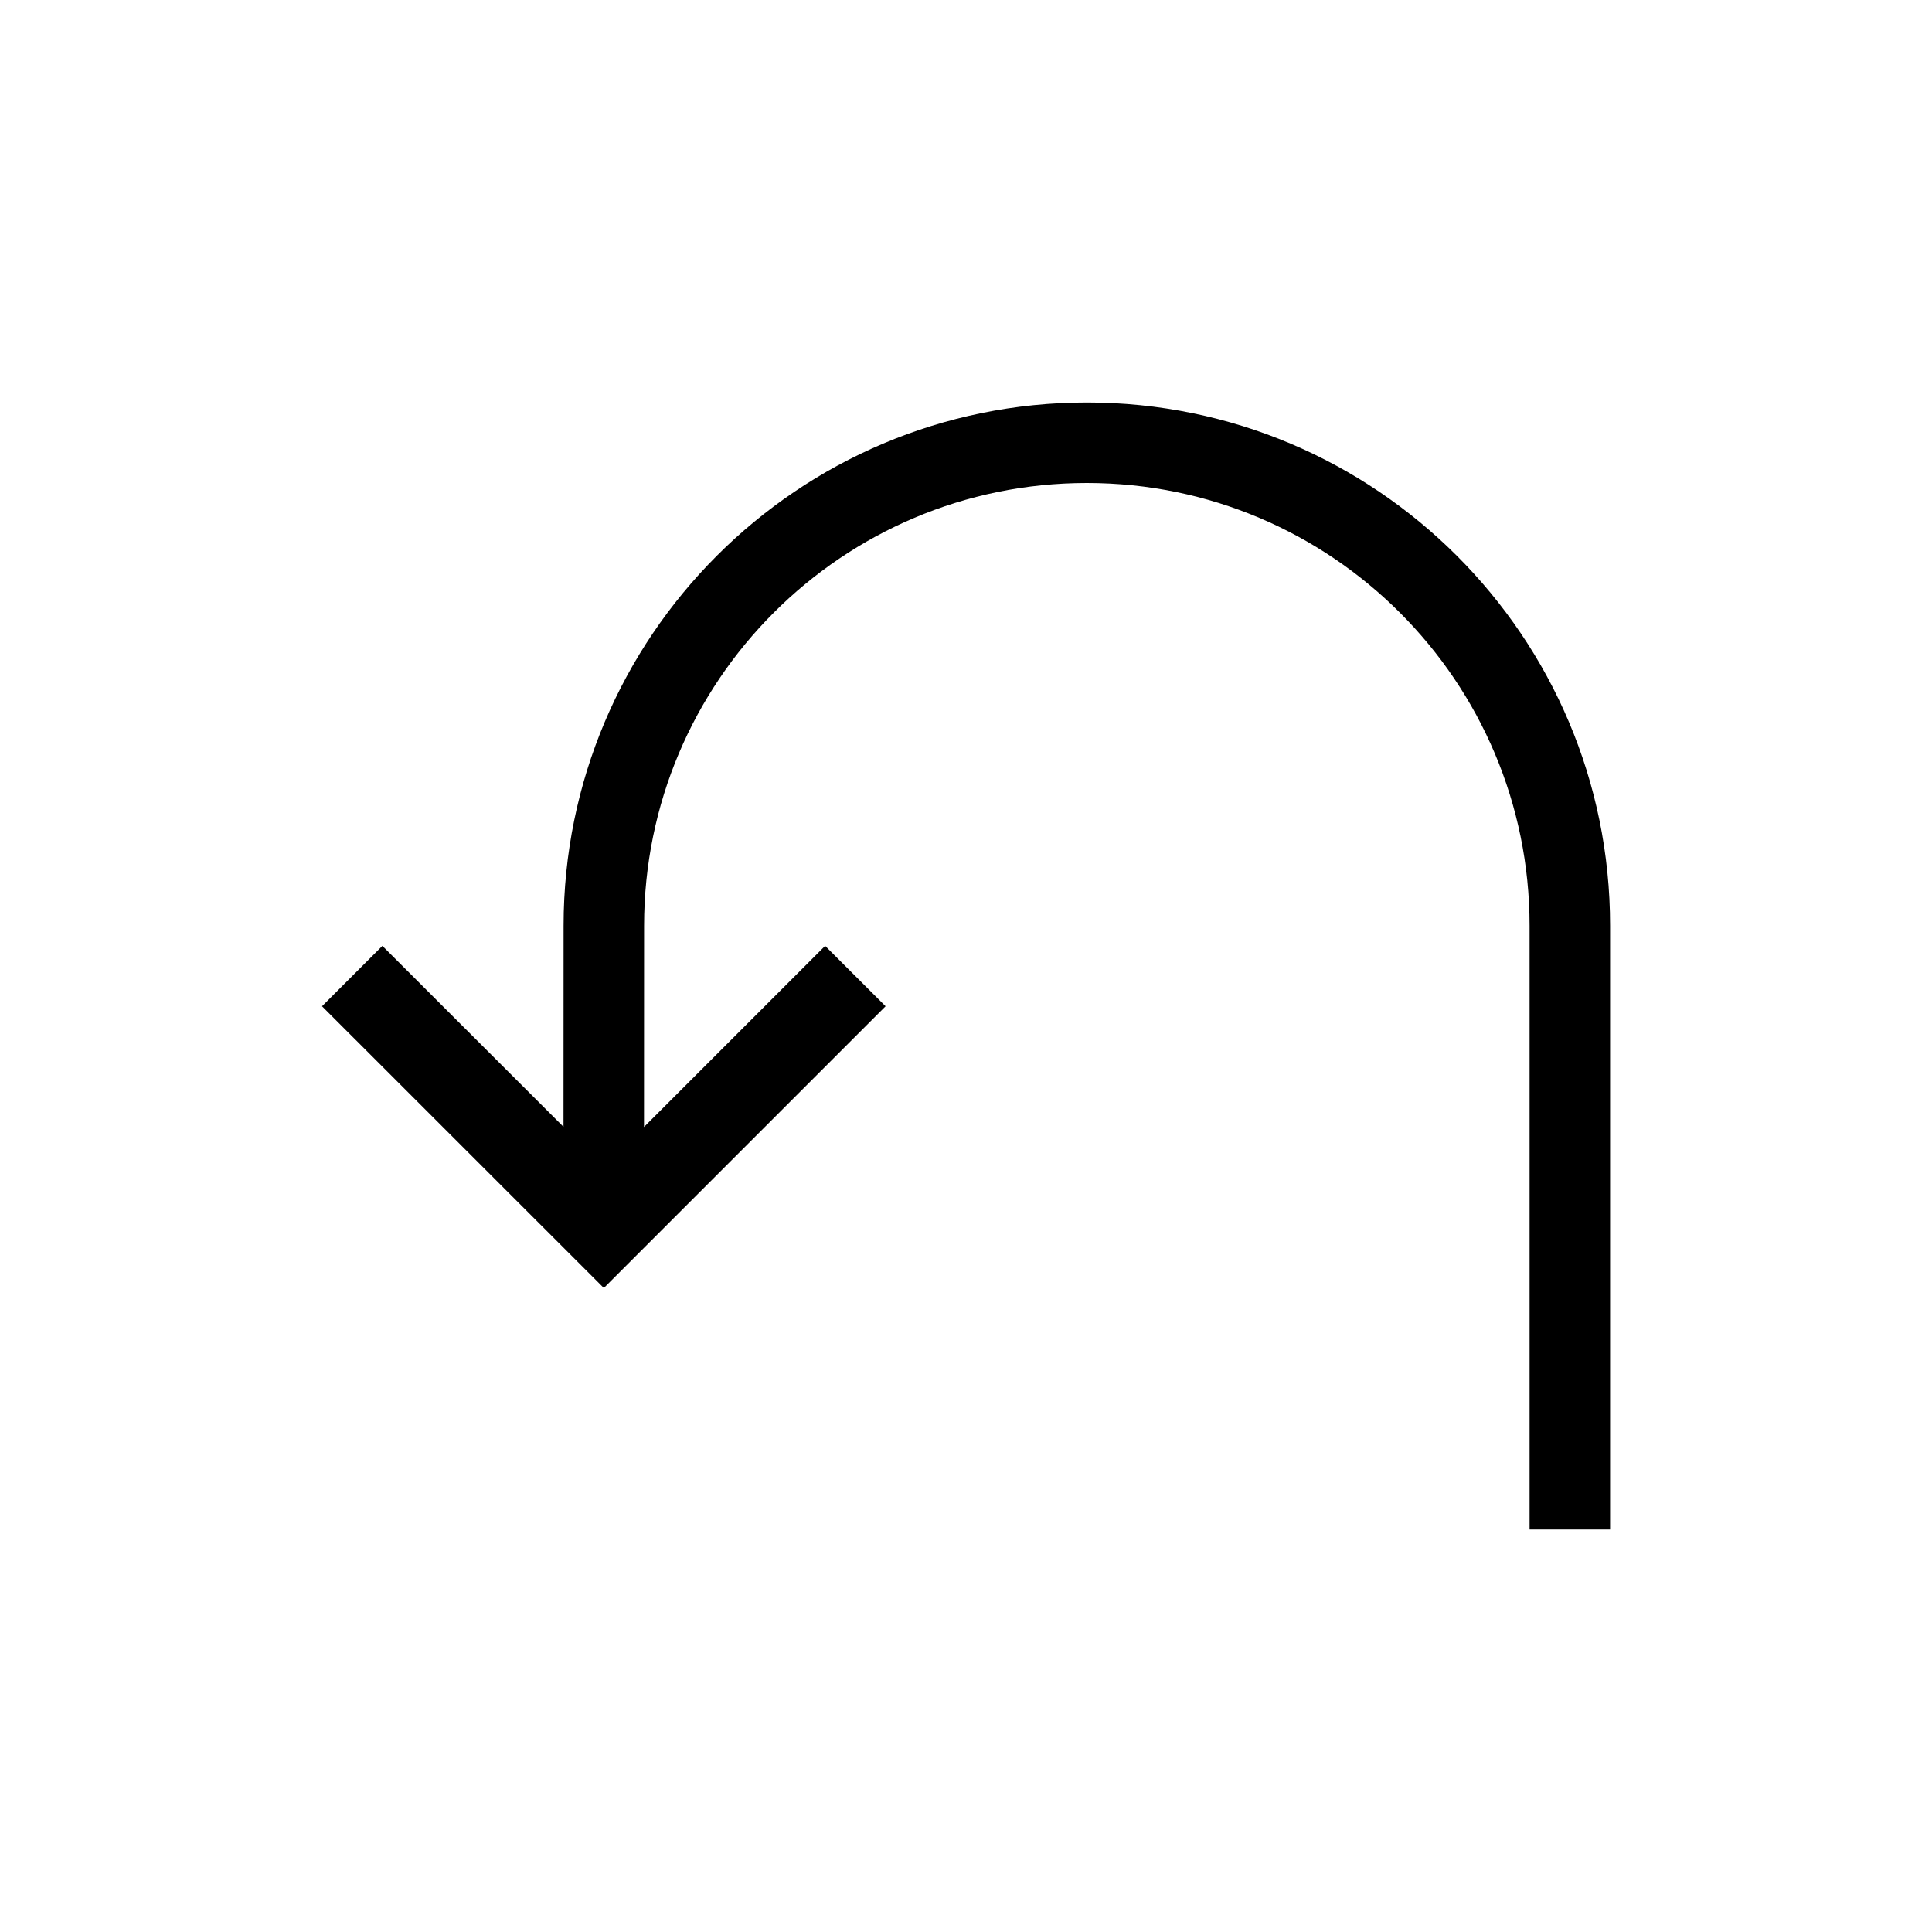
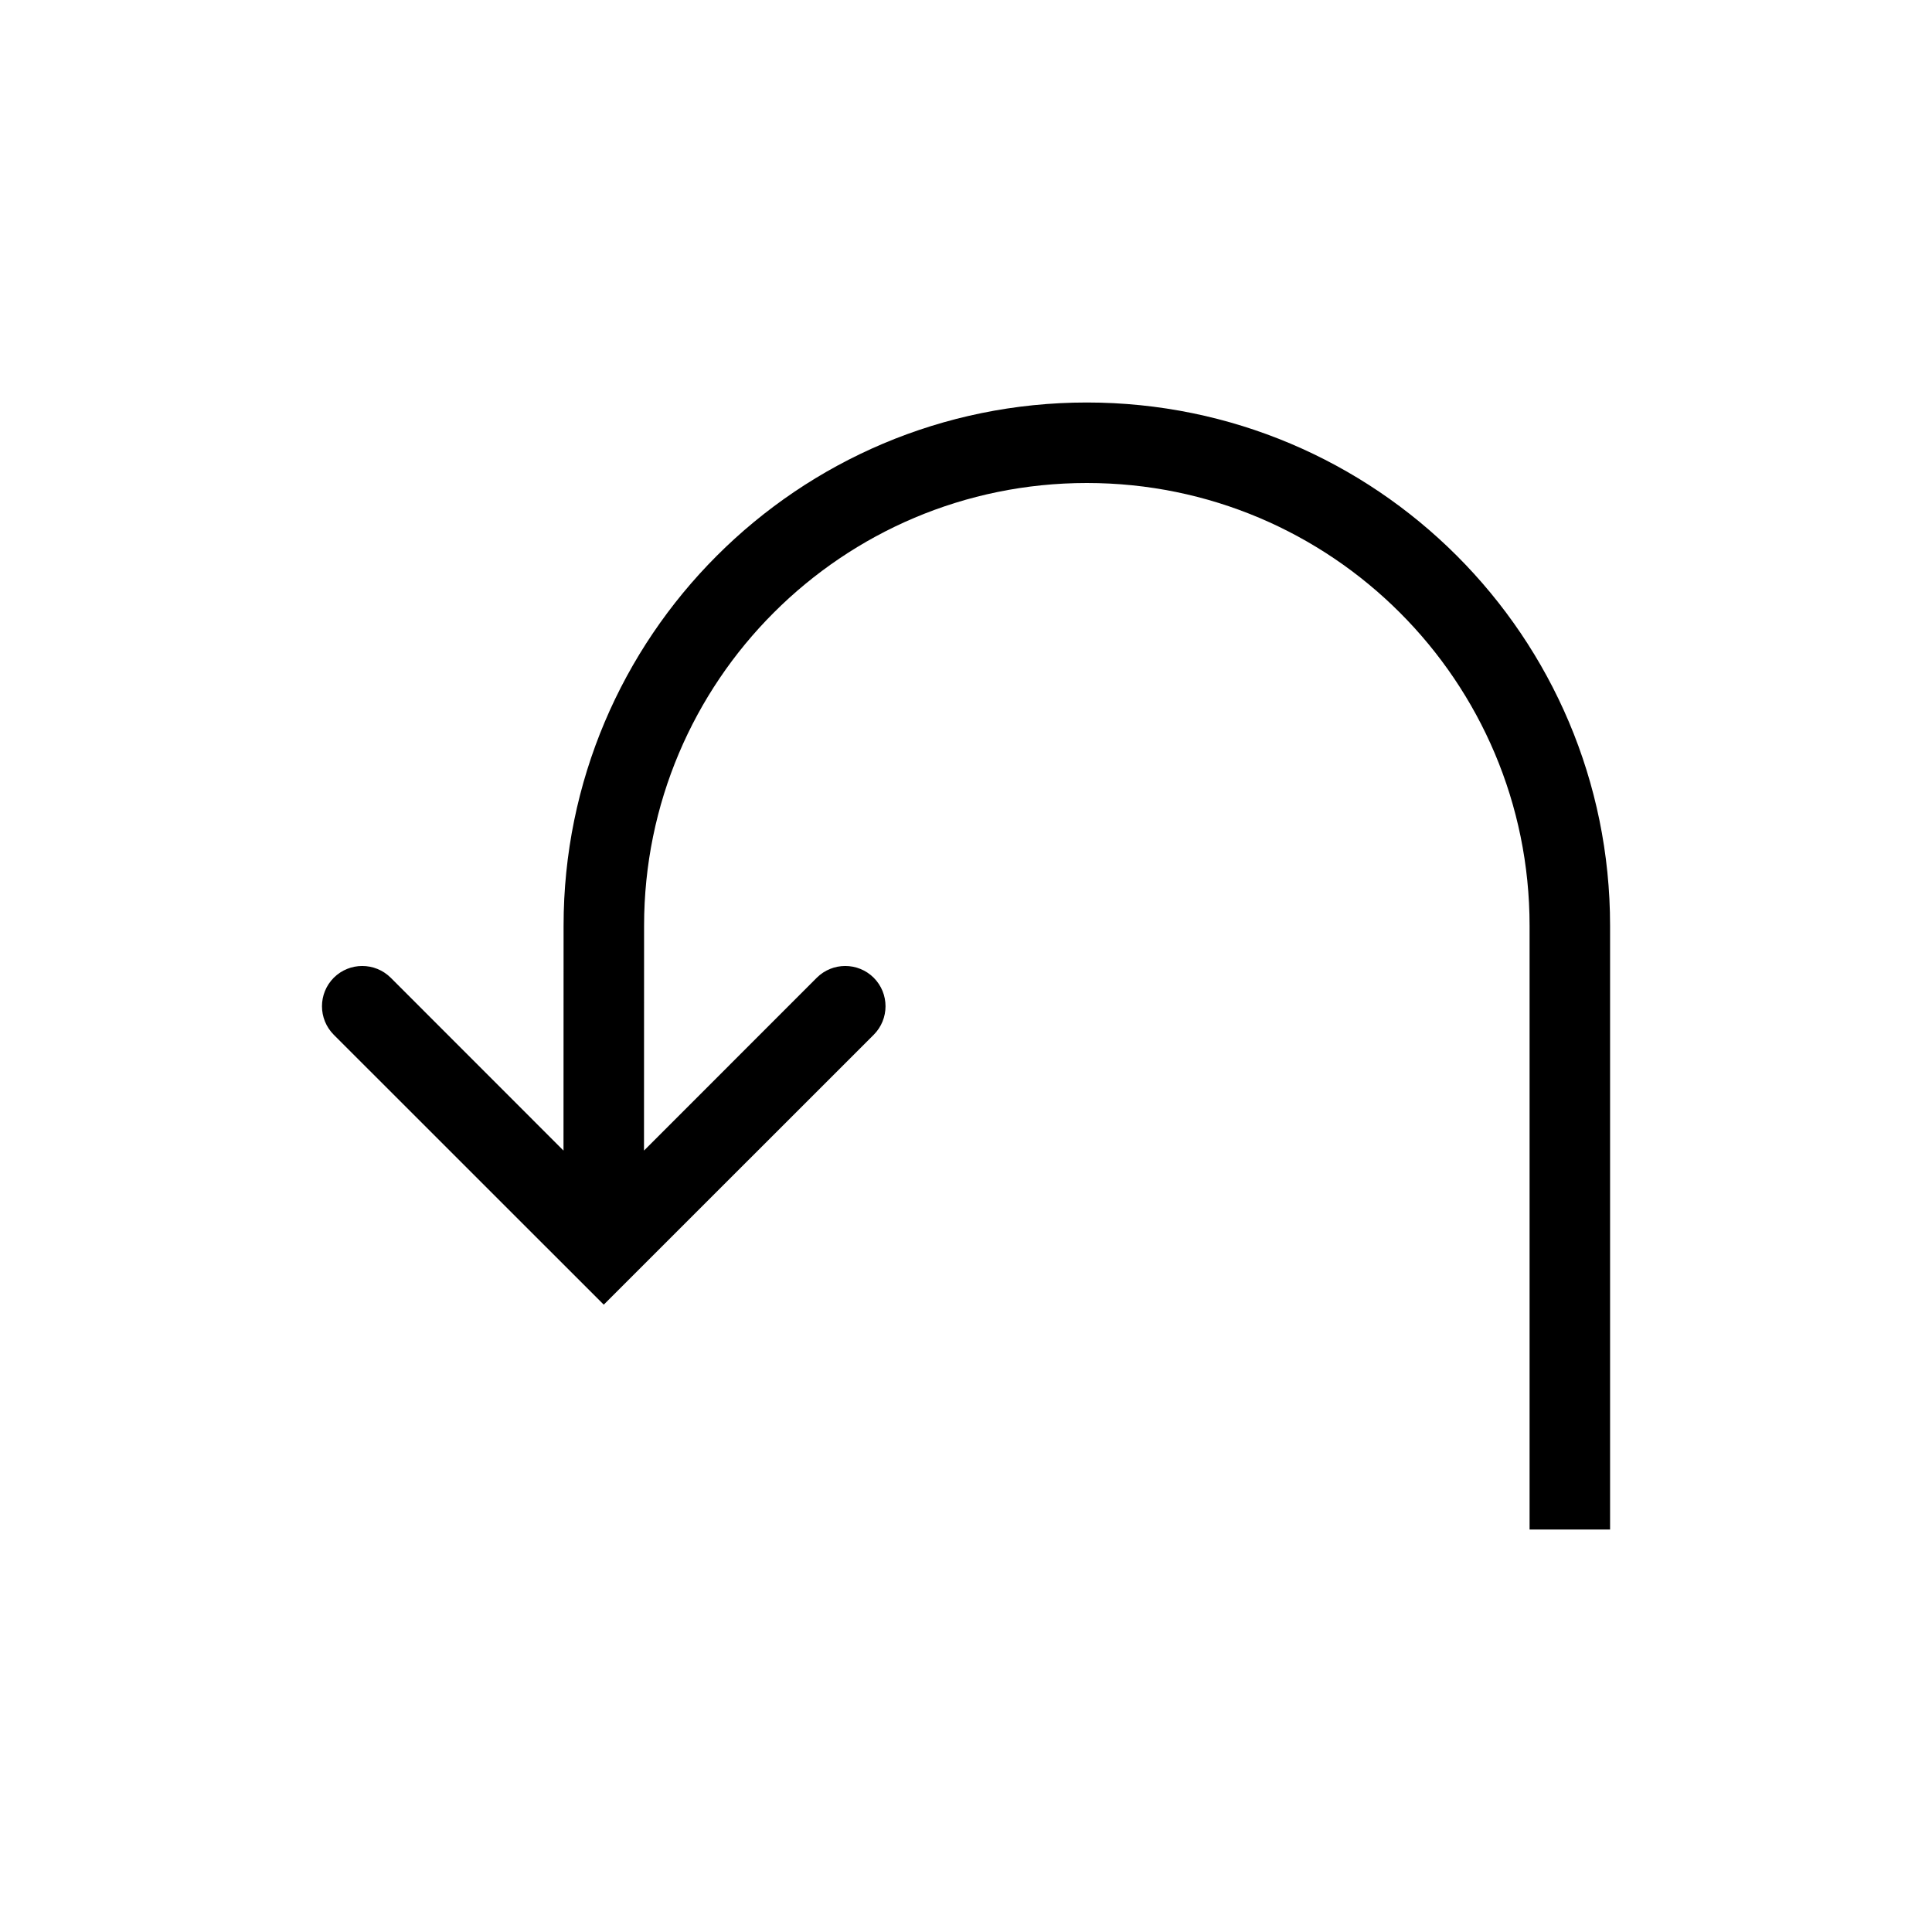
<svg xmlns="http://www.w3.org/2000/svg" width="24" height="24" viewBox="0 0 24 24">
-   <path d="M7,13.998 L7.001,11.5 C7.001,7.91 9.911,5 13.501,5 C17.091,5 20.001,7.91 20.001,11.5 L20.001,19 L19.001,19 L19.001,11.5 C19.001,8.462 16.539,6 13.501,6 C10.463,6 8.001,8.462 8.001,11.5 L8,14 L10.25,11.75 L11.001,12.5 L7.501,16 L4,12.5 L4.75,11.75 L7,13.998 Z" />
+   <path d="M7,14.293 L7.001,11.5 C7.001,7.91 9.911,5 13.501,5 C17.091,5 20.001,7.91 20.001,11.5 L20.001,19 L19.001,19 L19.001,11.5 C19.001,8.462 16.539,6 13.501,6 C10.463,6 8.001,8.462 8.001,11.5 L8,14.293 L10.146,12.146 C10.342,11.951 10.658,11.951 10.854,12.146 C11.049,12.342 11.049,12.658 10.854,12.854 L7.5,16.207 L4.146,12.854 C3.951,12.658 3.951,12.342 4.146,12.146 C4.342,11.951 4.658,11.951 4.854,12.146 L7,14.293 Z" />
</svg>
